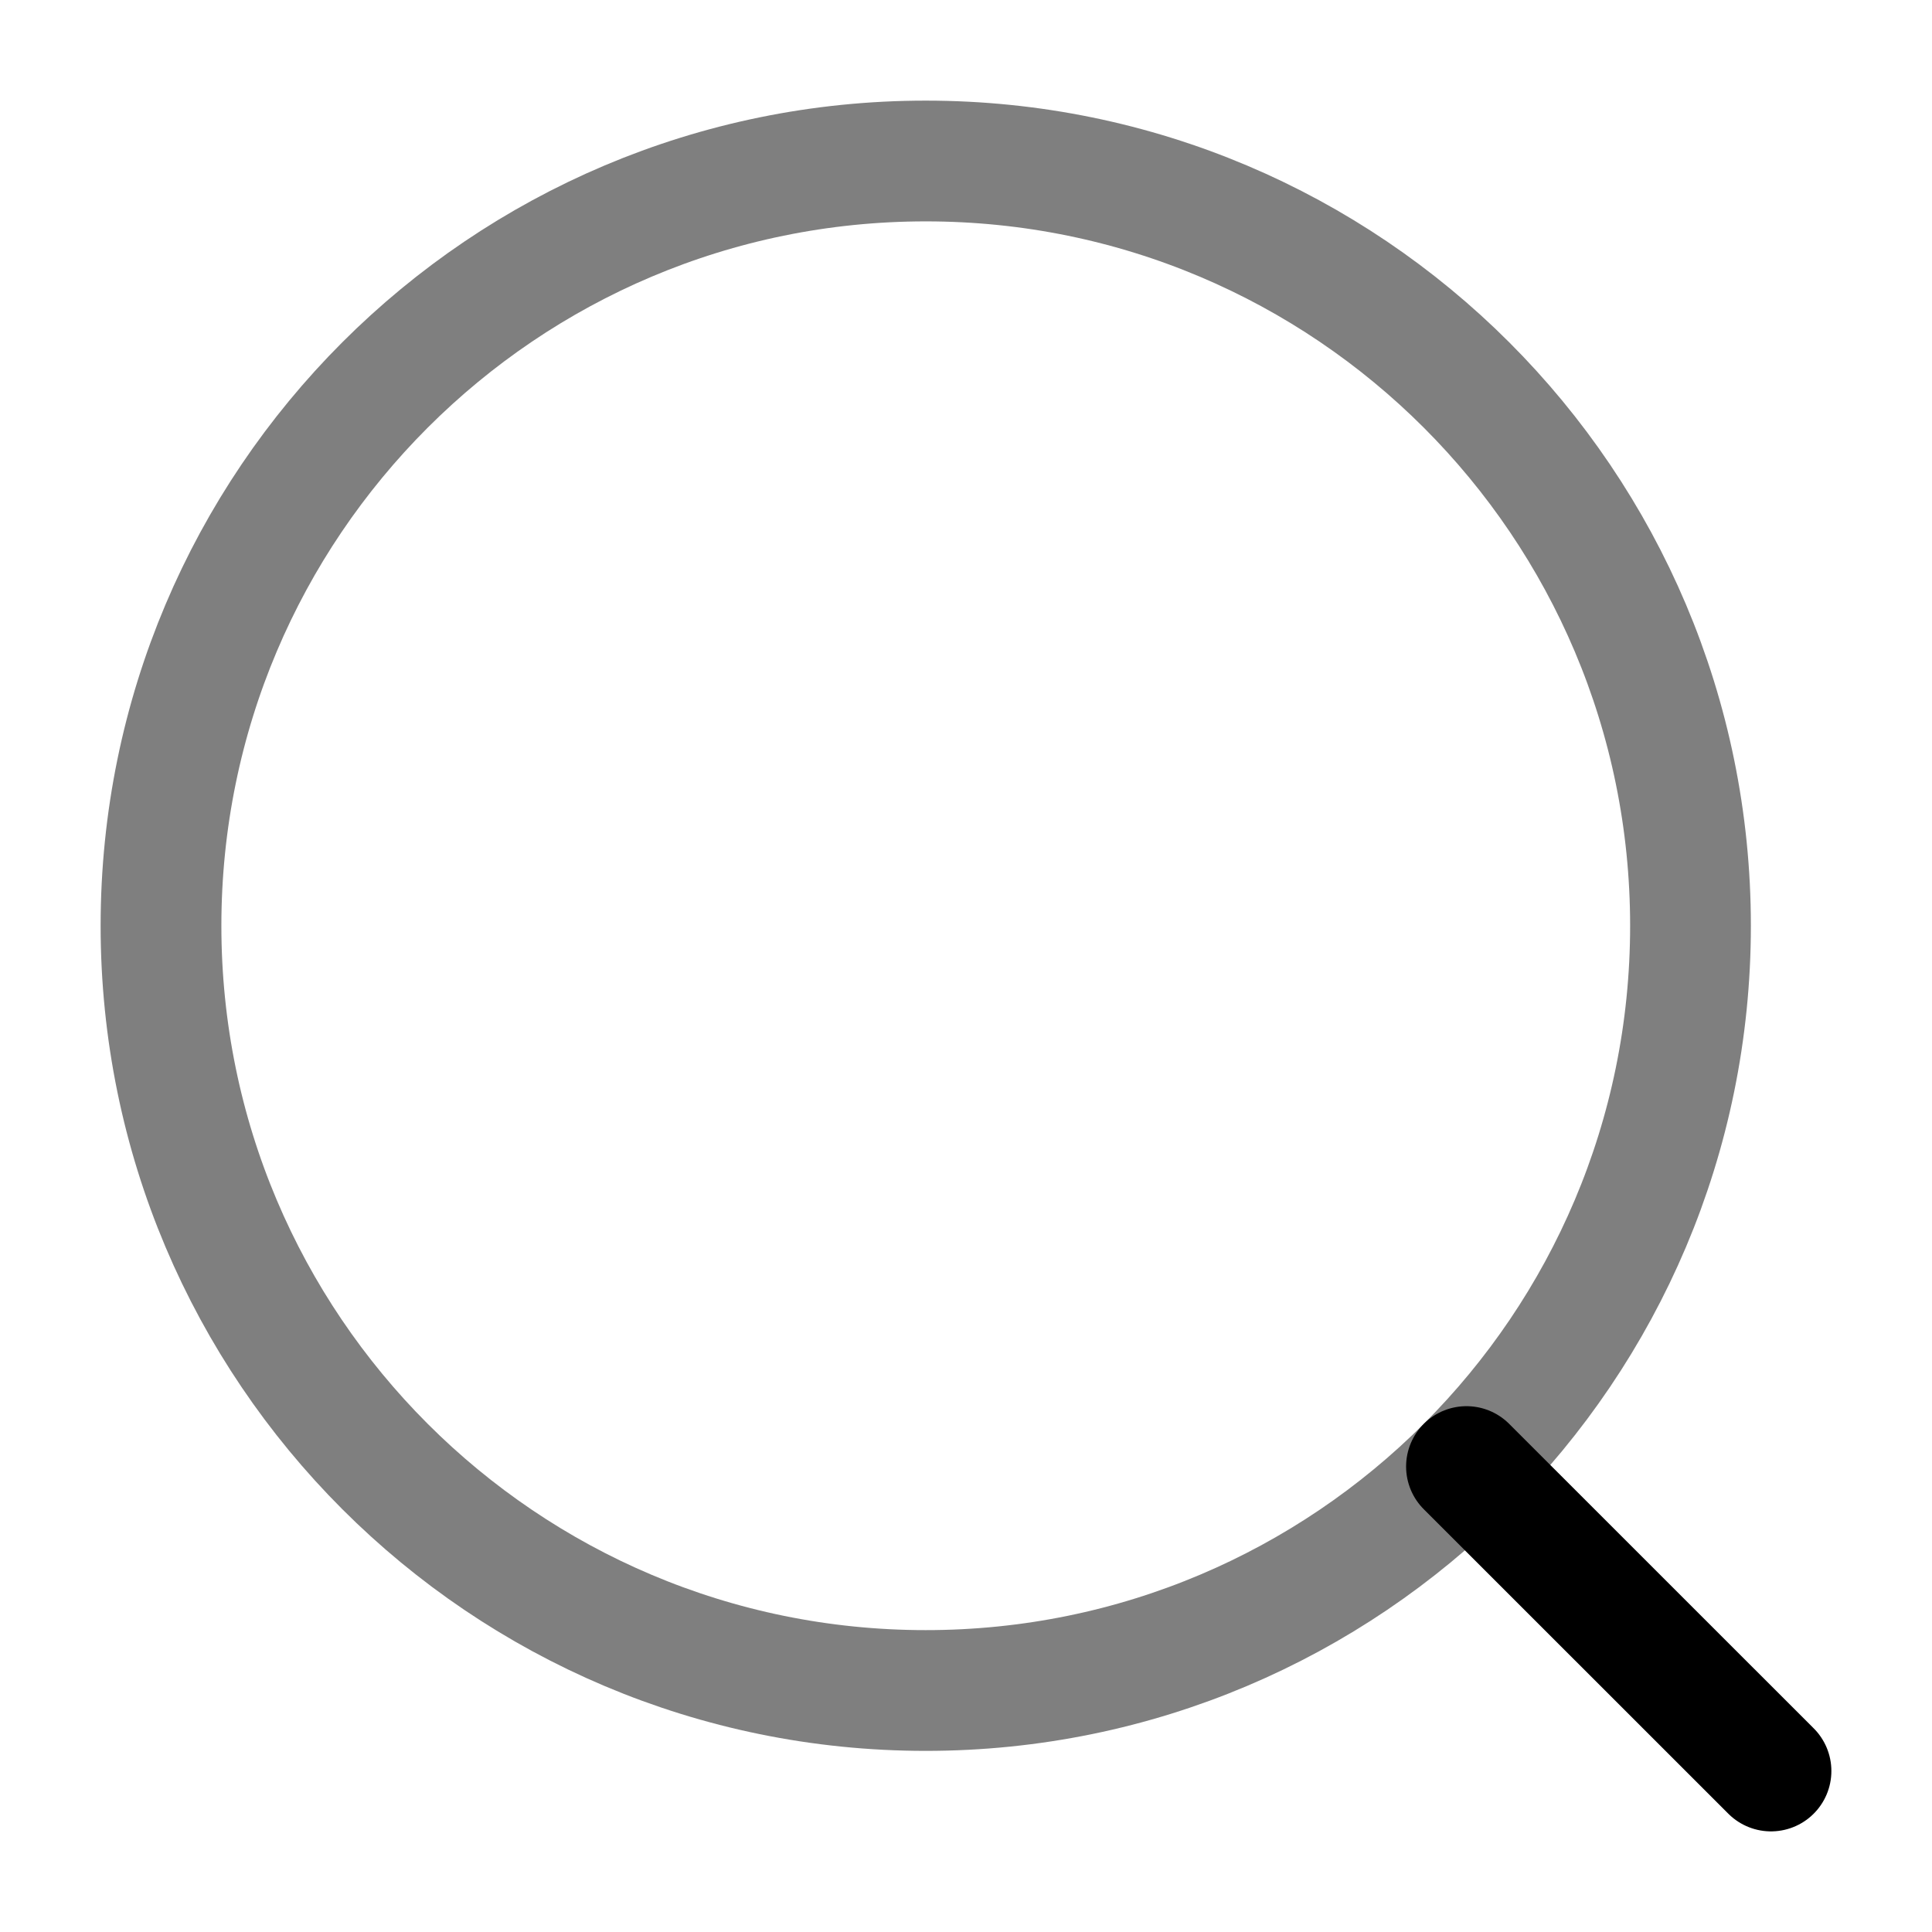
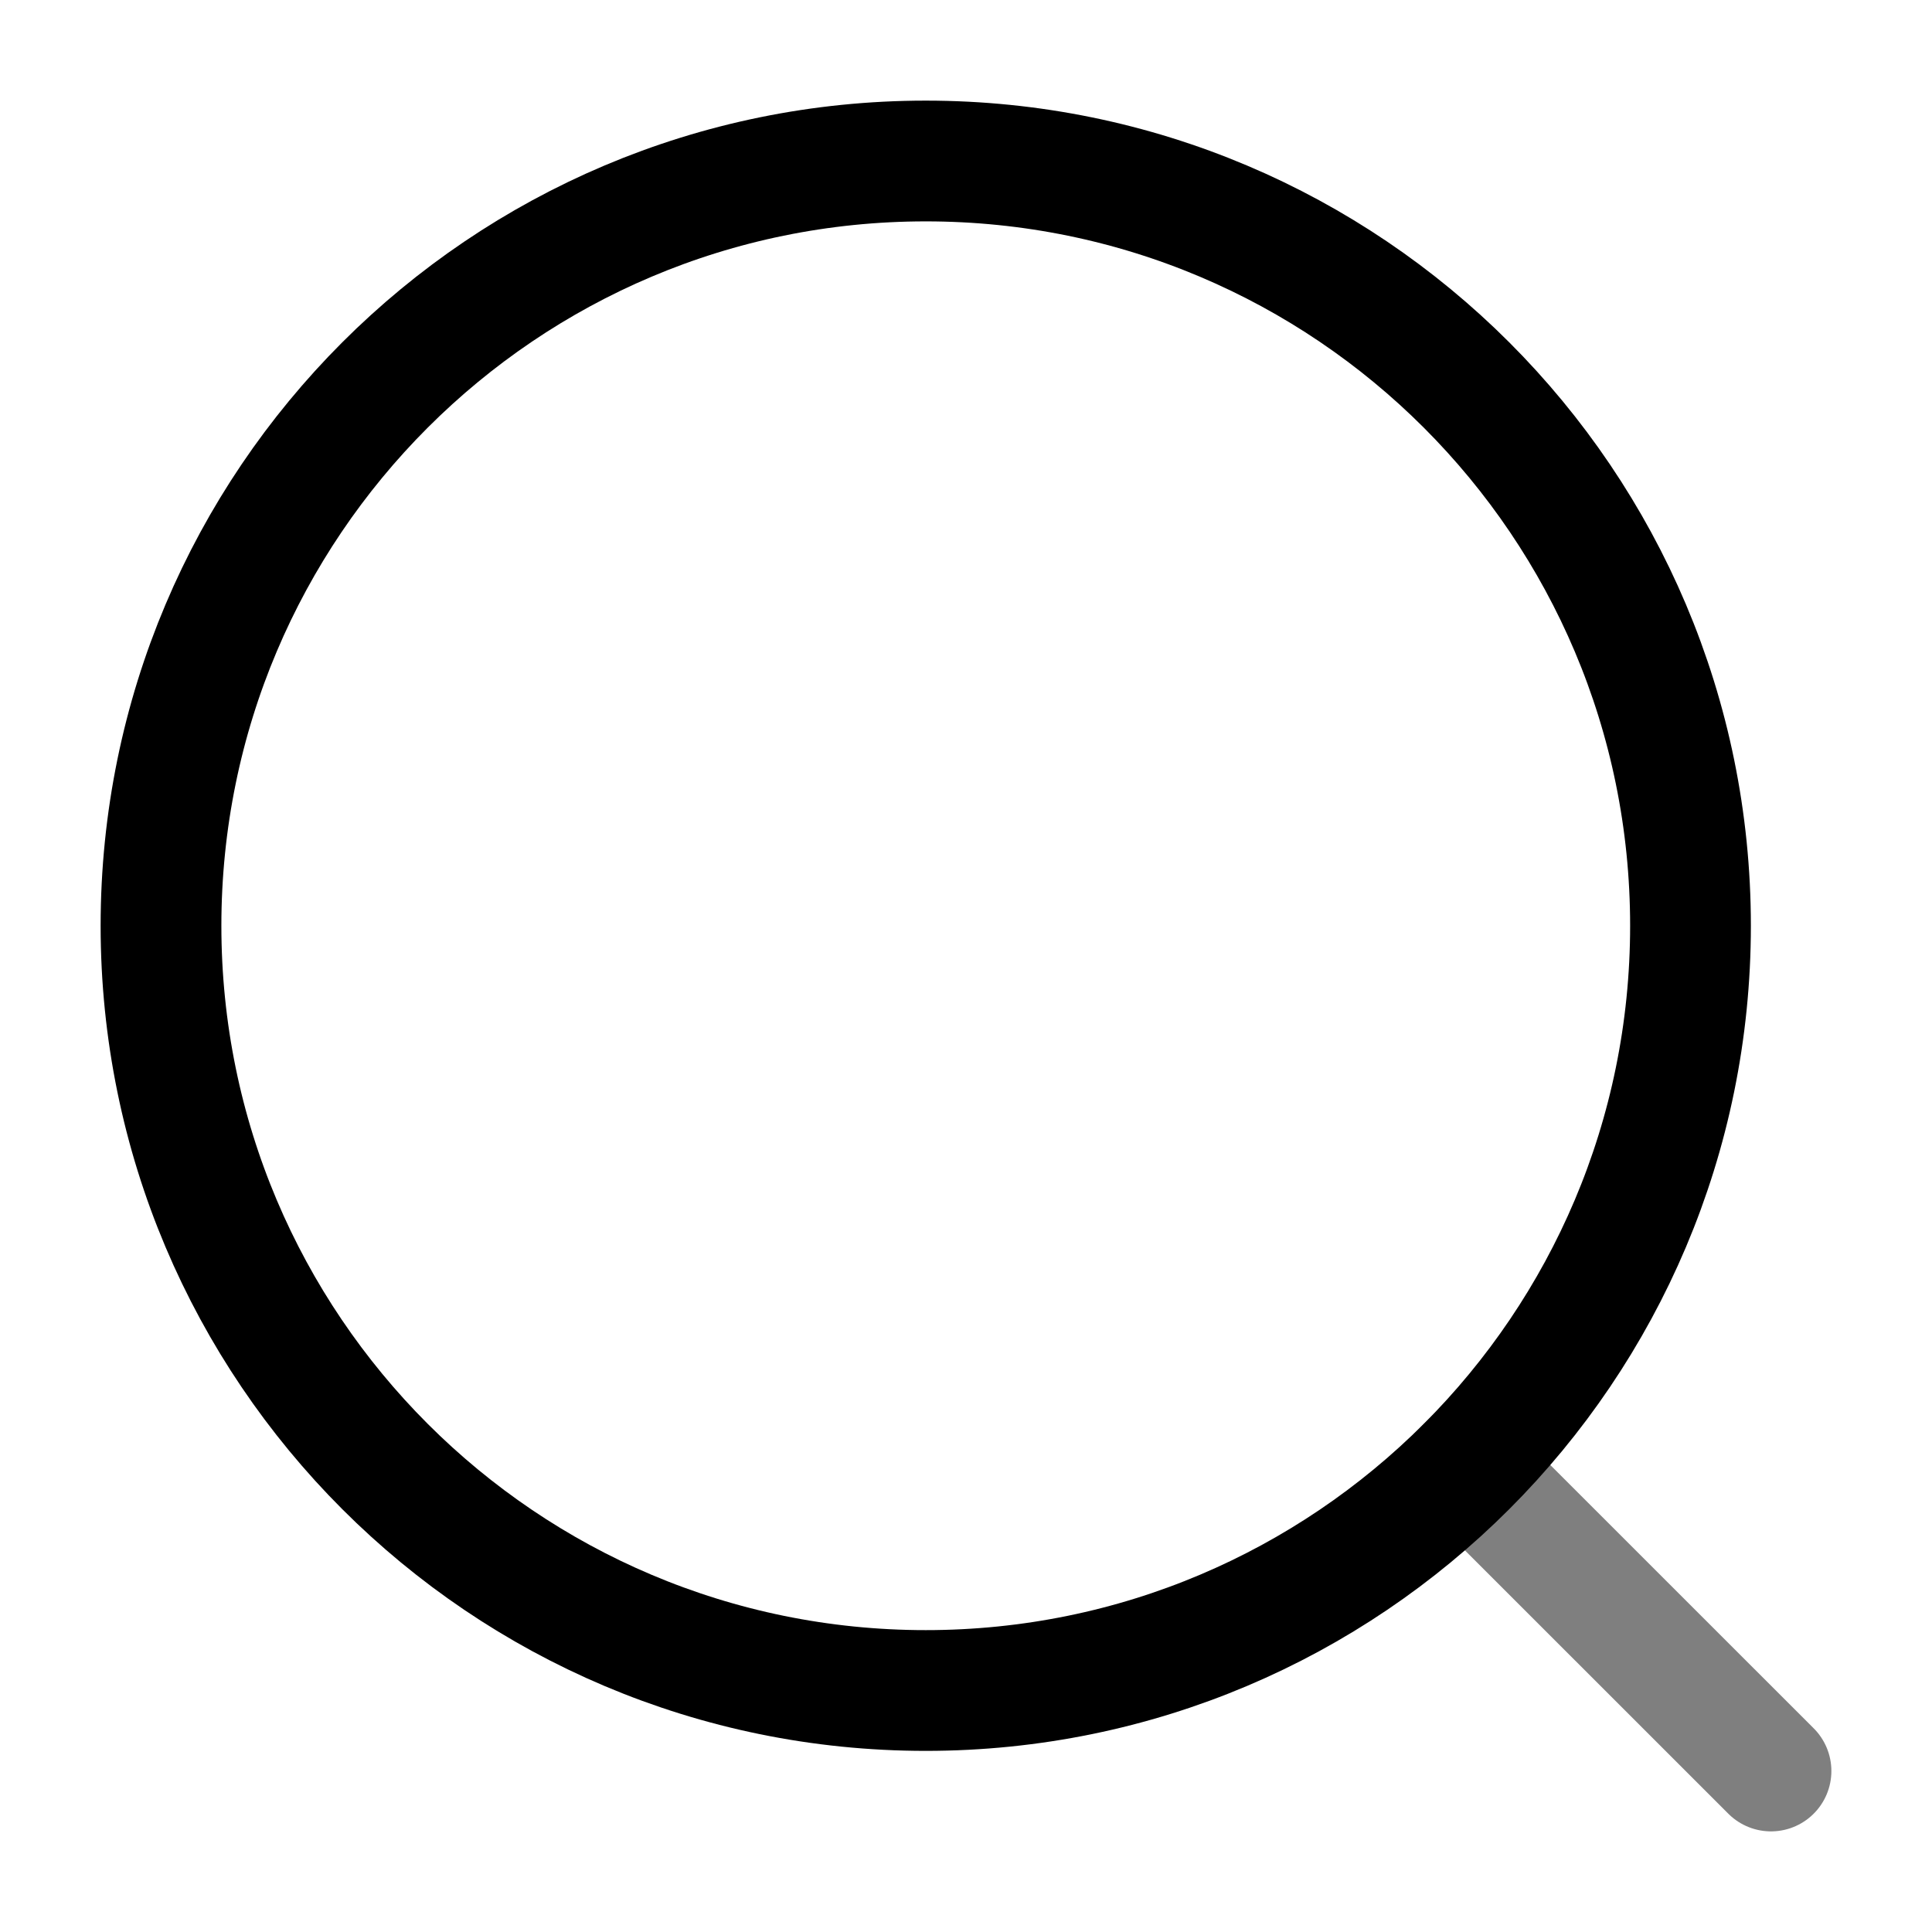
<svg xmlns="http://www.w3.org/2000/svg" width="1em" height="1em" viewBox="0 0 24 24">
  <g fill="none" stroke="currentColor" stroke-linecap="round" stroke-width="1.5">
-     <circle cx="11.5" cy="11.5" r="9.5" opacity=".5" />
-     <path d="M18.217 18.218L22 22" />
+     <circle cx="11.5" cy="11.5" r="9.5" />
+     <path d="M18.217 18.218L22 22" opacity=".5" />
  </g>
</svg>
